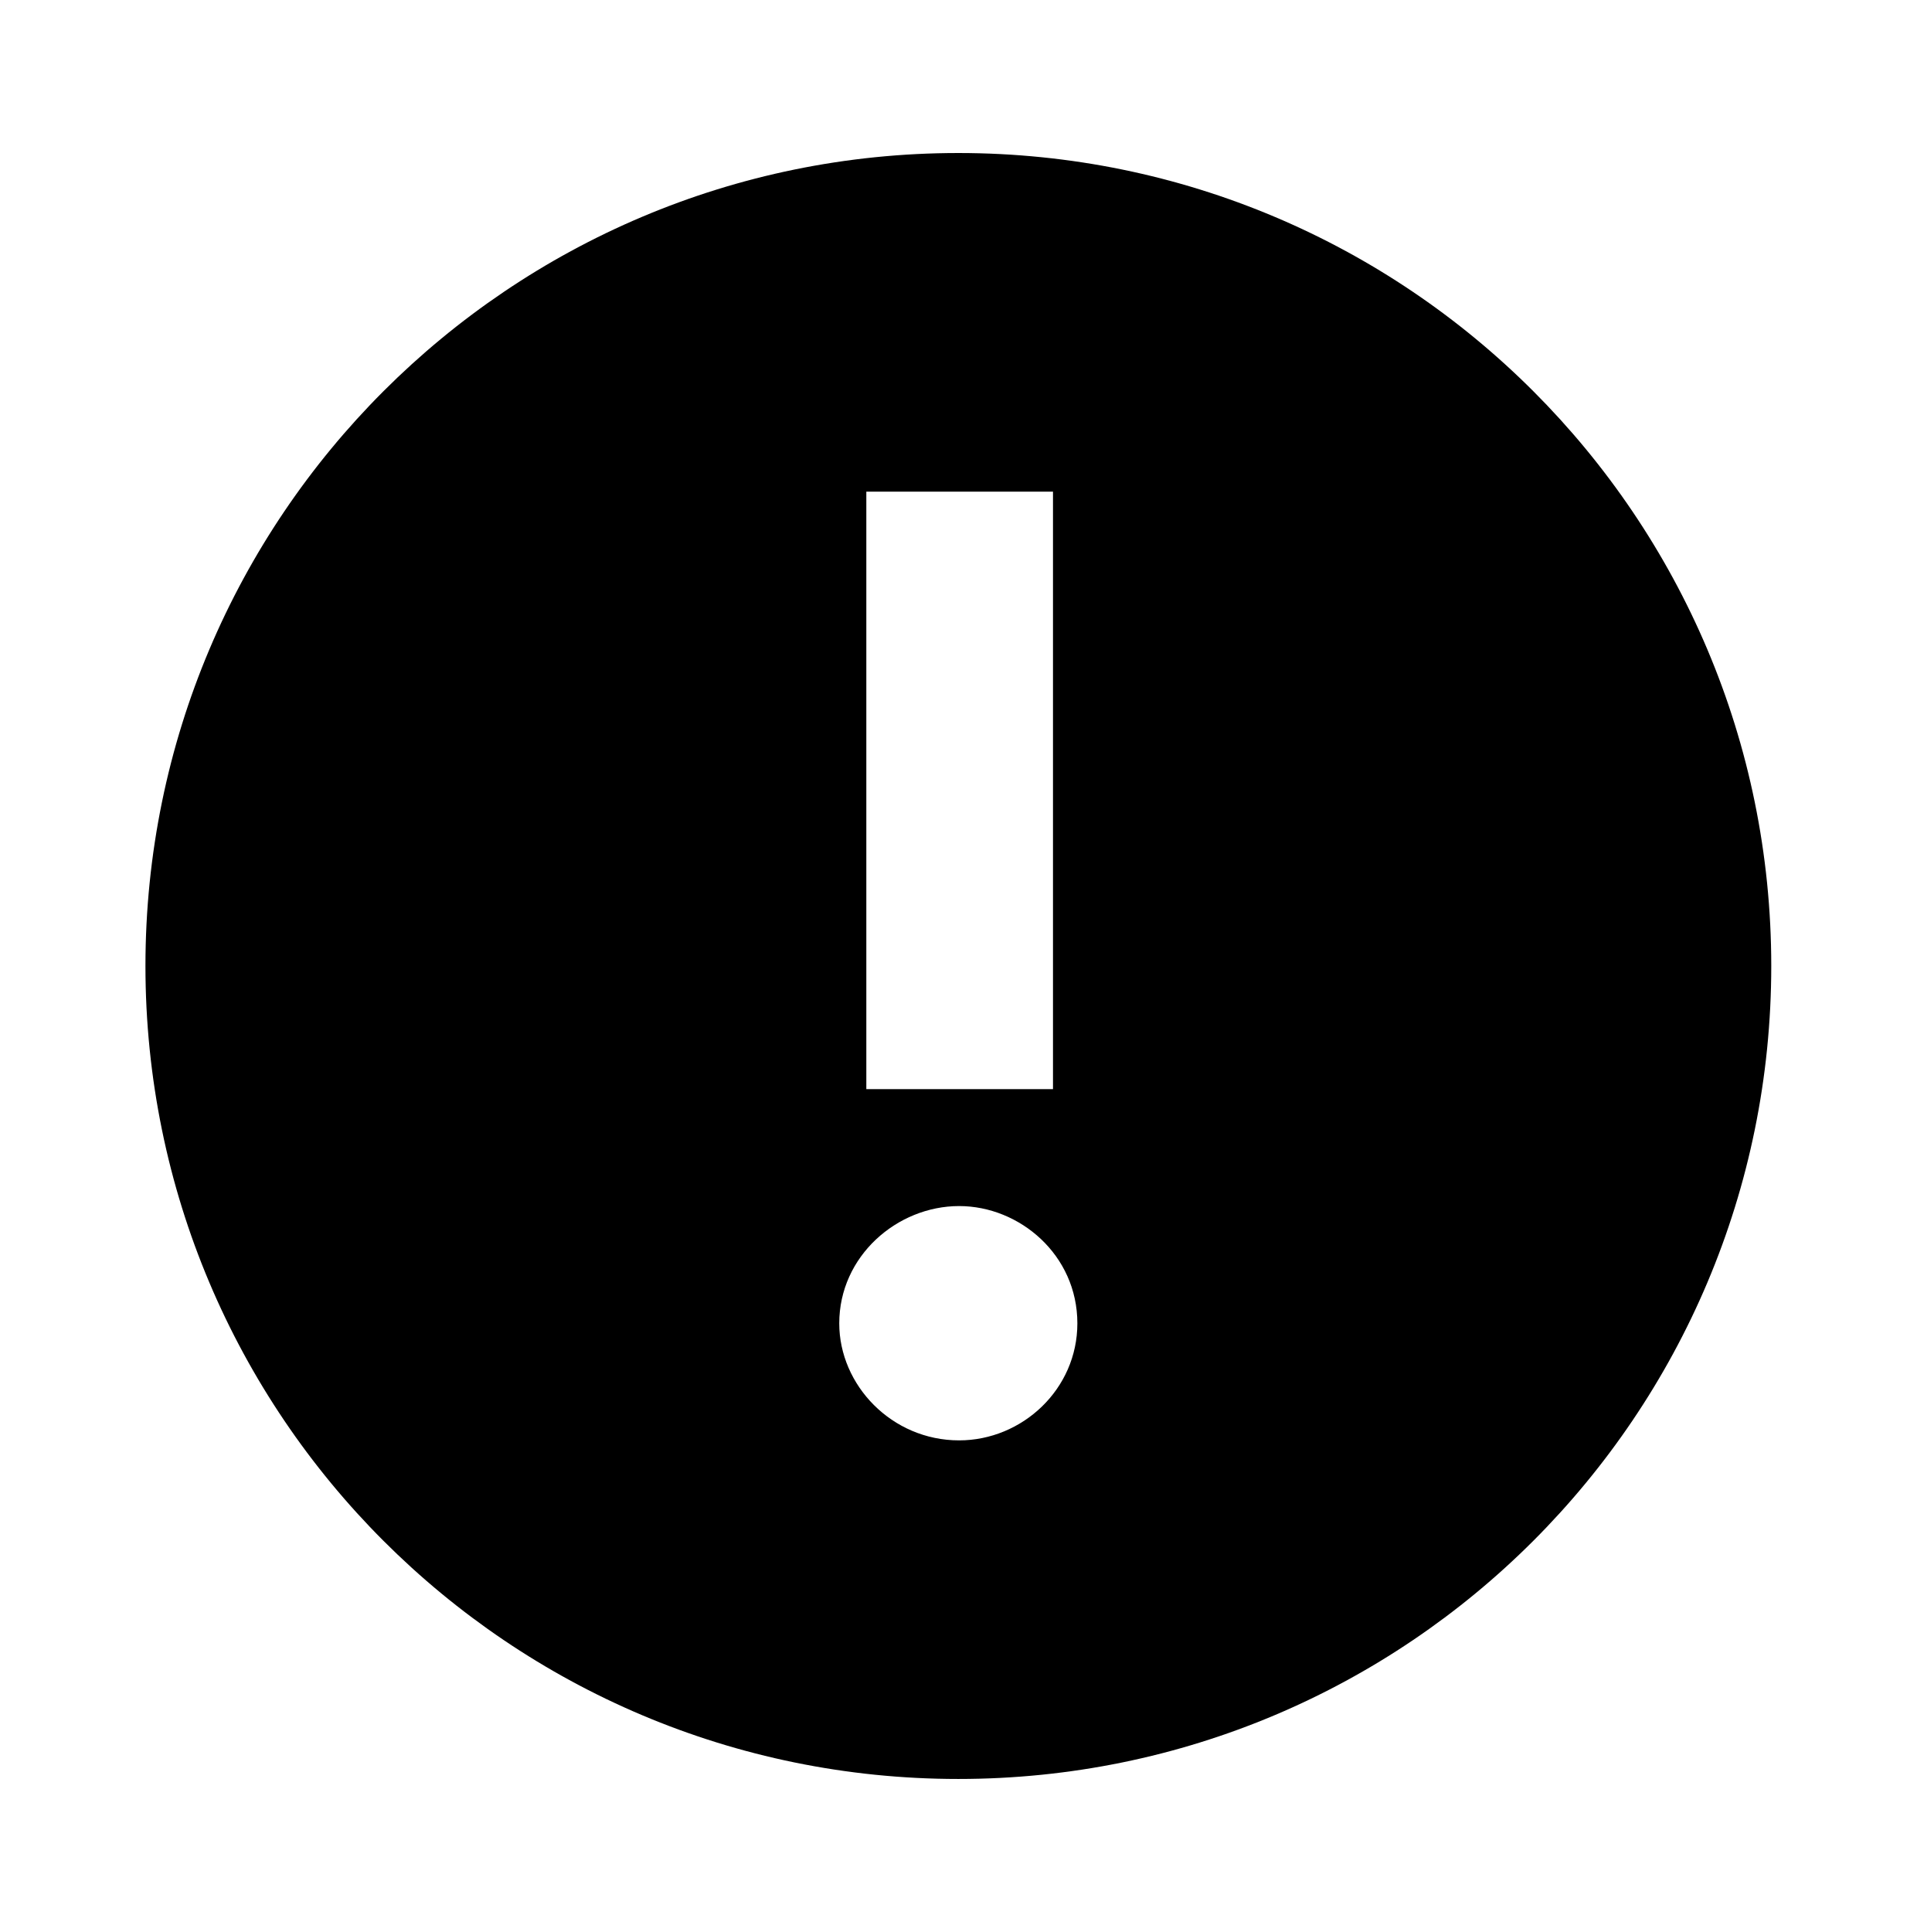
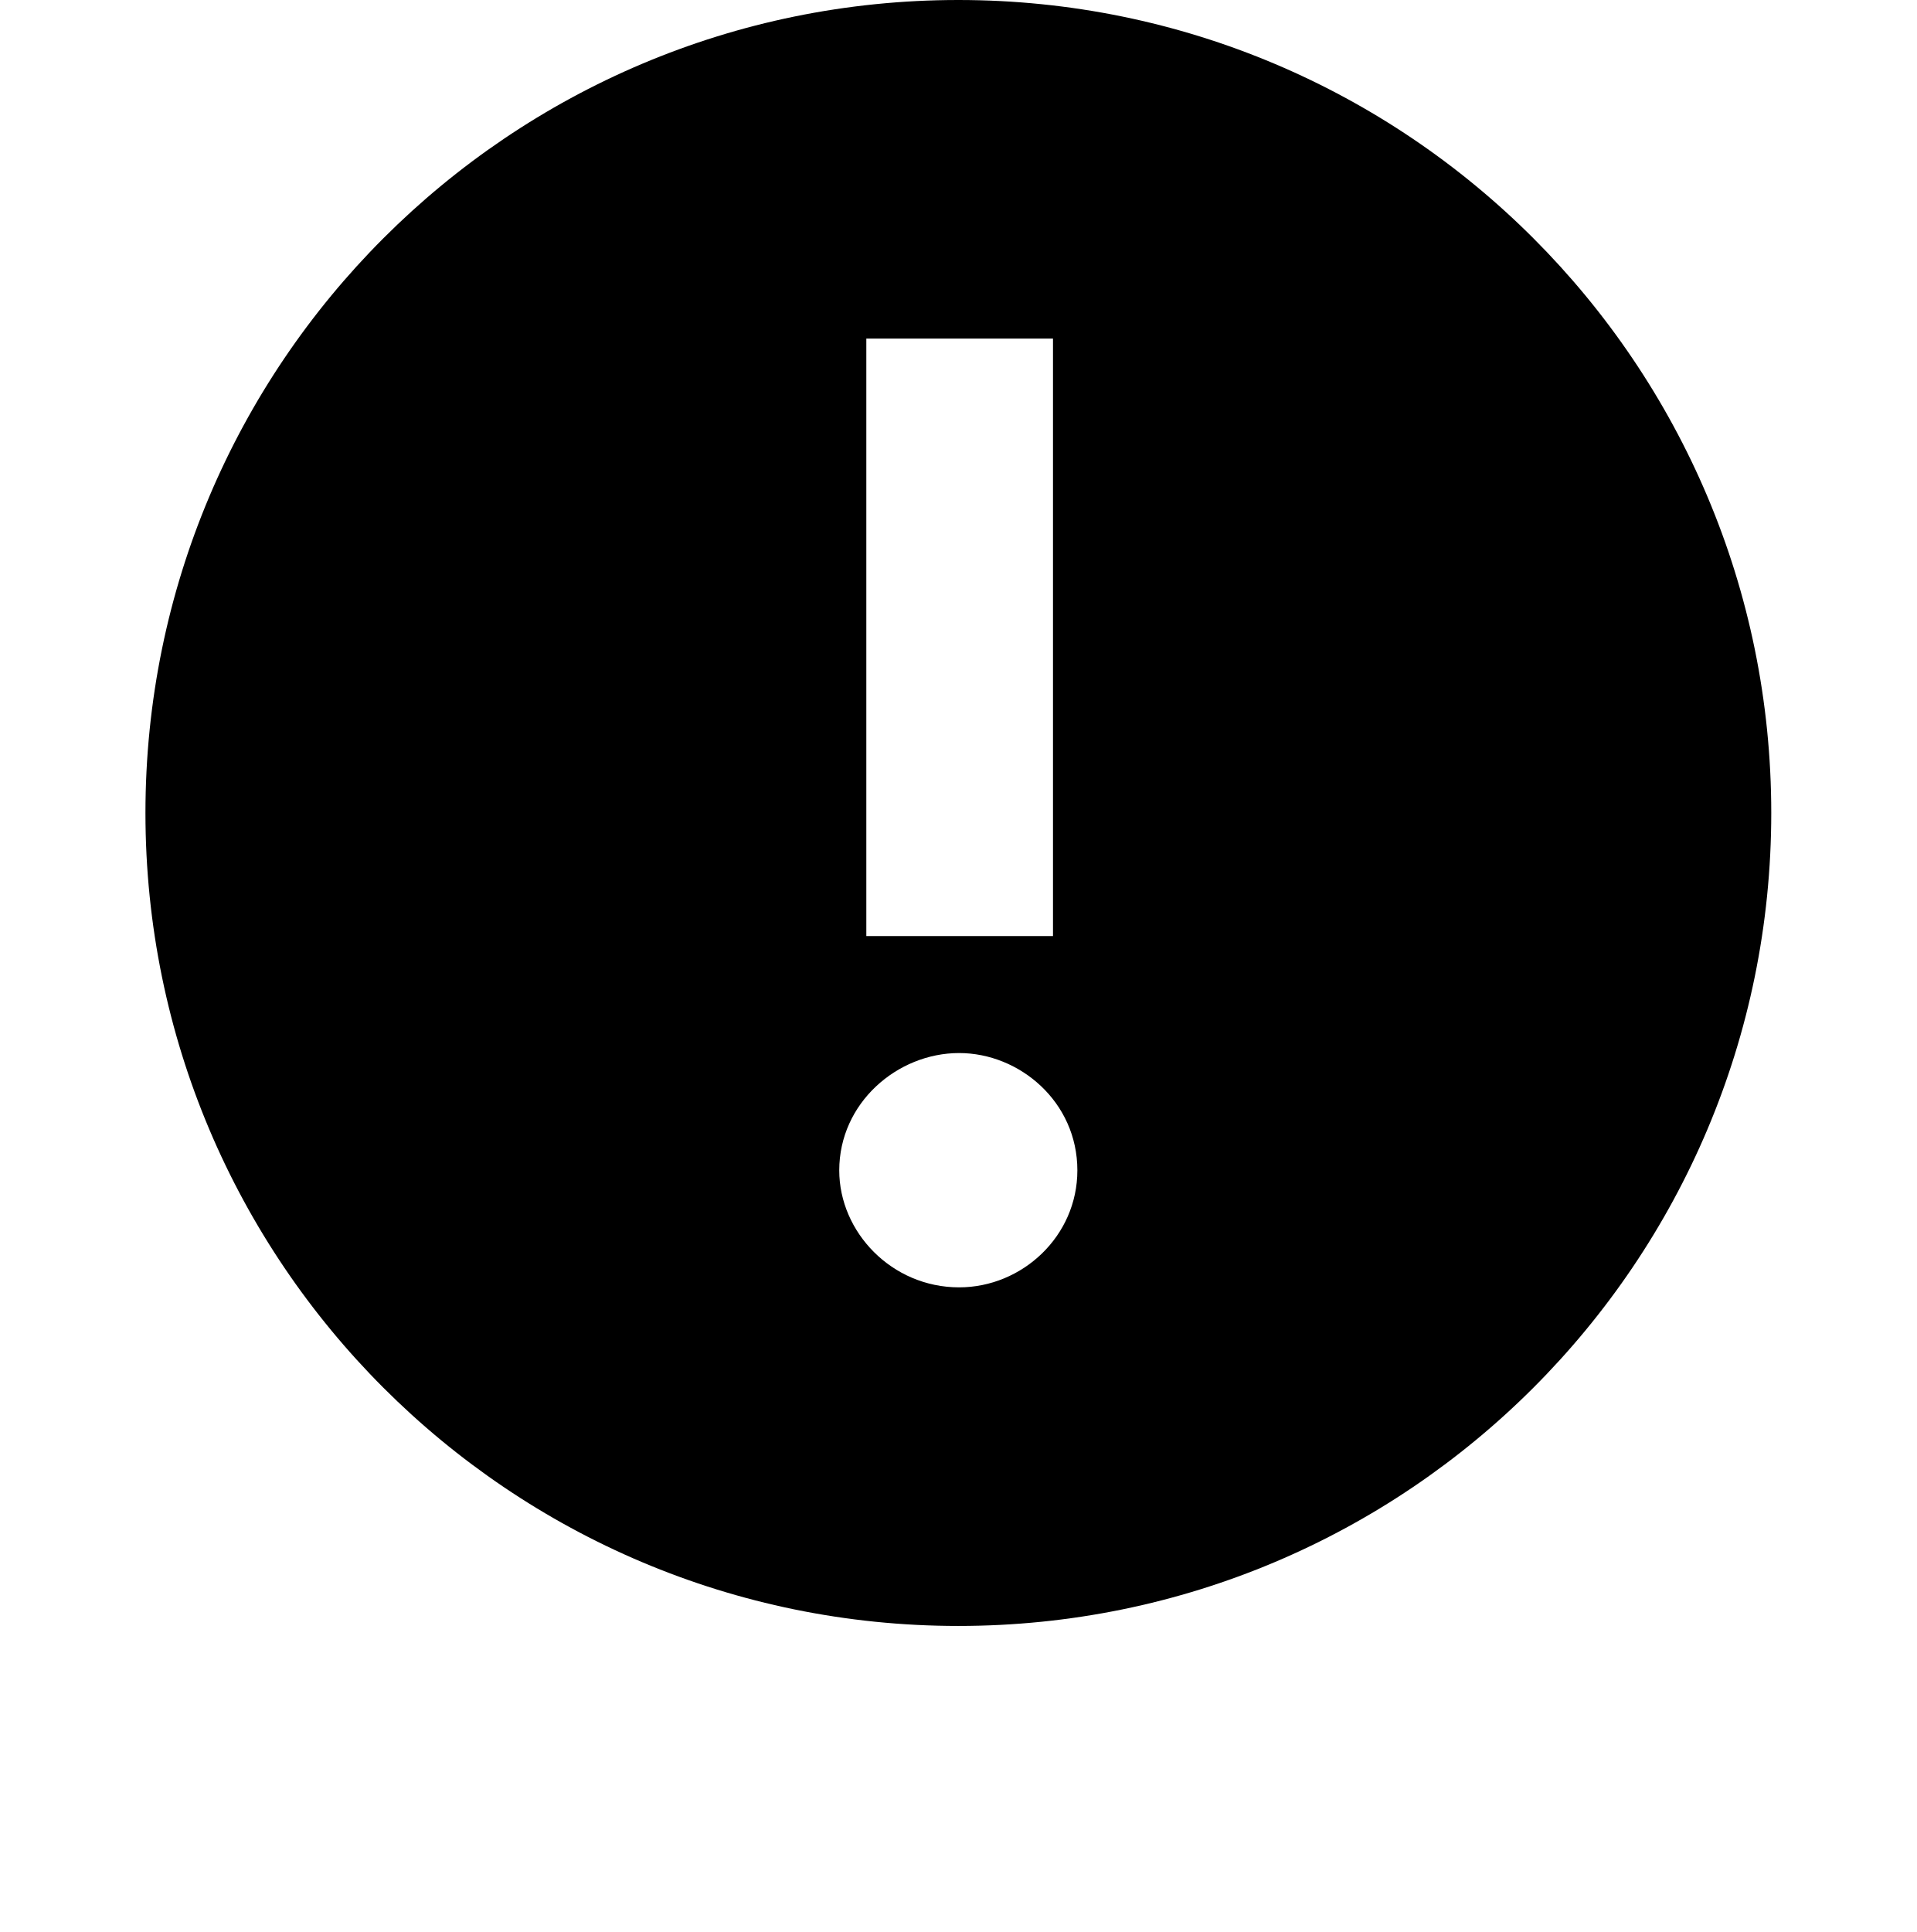
<svg xmlns="http://www.w3.org/2000/svg" version="1.1" id="Layer_2" x="0px" y="0px" width="128px" height="129px" viewBox="0 0 128 129" enable-background="new 0 0 128 129" xml:space="preserve">
  <g>
-     <path d="M63.999,10.217c-29.983,0-54.286,24.308-54.286,54.279c0,29.989,24.303,54.286,54.286,54.286   c30,0,54.288-24.297,54.288-54.286C118.287,34.525,93.999,10.217,63.999,10.217z M57.854,32.827H70.32V72.72H57.854V32.827z    M64.051,96.174c-4.497,0-8.005-3.686-8.005-7.812c0-4.494,3.87-7.833,8.005-7.833c4.039,0,7.897,3.259,7.897,7.833   C71.948,92.767,68.257,96.174,64.051,96.174z" />
+     <path d="M63.999,0C34.016,0,9.713,24.308,9.713,54.279c0,29.989,24.303,54.286,54.286,54.286c30,0,54.288-24.297,54.288-54.286   C118.287,24.308,93.999,0,63.999,0z M57.854,22.609H70.32v39.893H57.854V22.609z M64.051,85.957c-4.497,0-8.005-3.686-8.005-7.812   c0-4.494,3.87-7.833,8.005-7.833c4.039,0,7.897,3.259,7.897,7.833C71.948,82.549,68.257,85.957,64.051,85.957z" />
  </g>
</svg>
